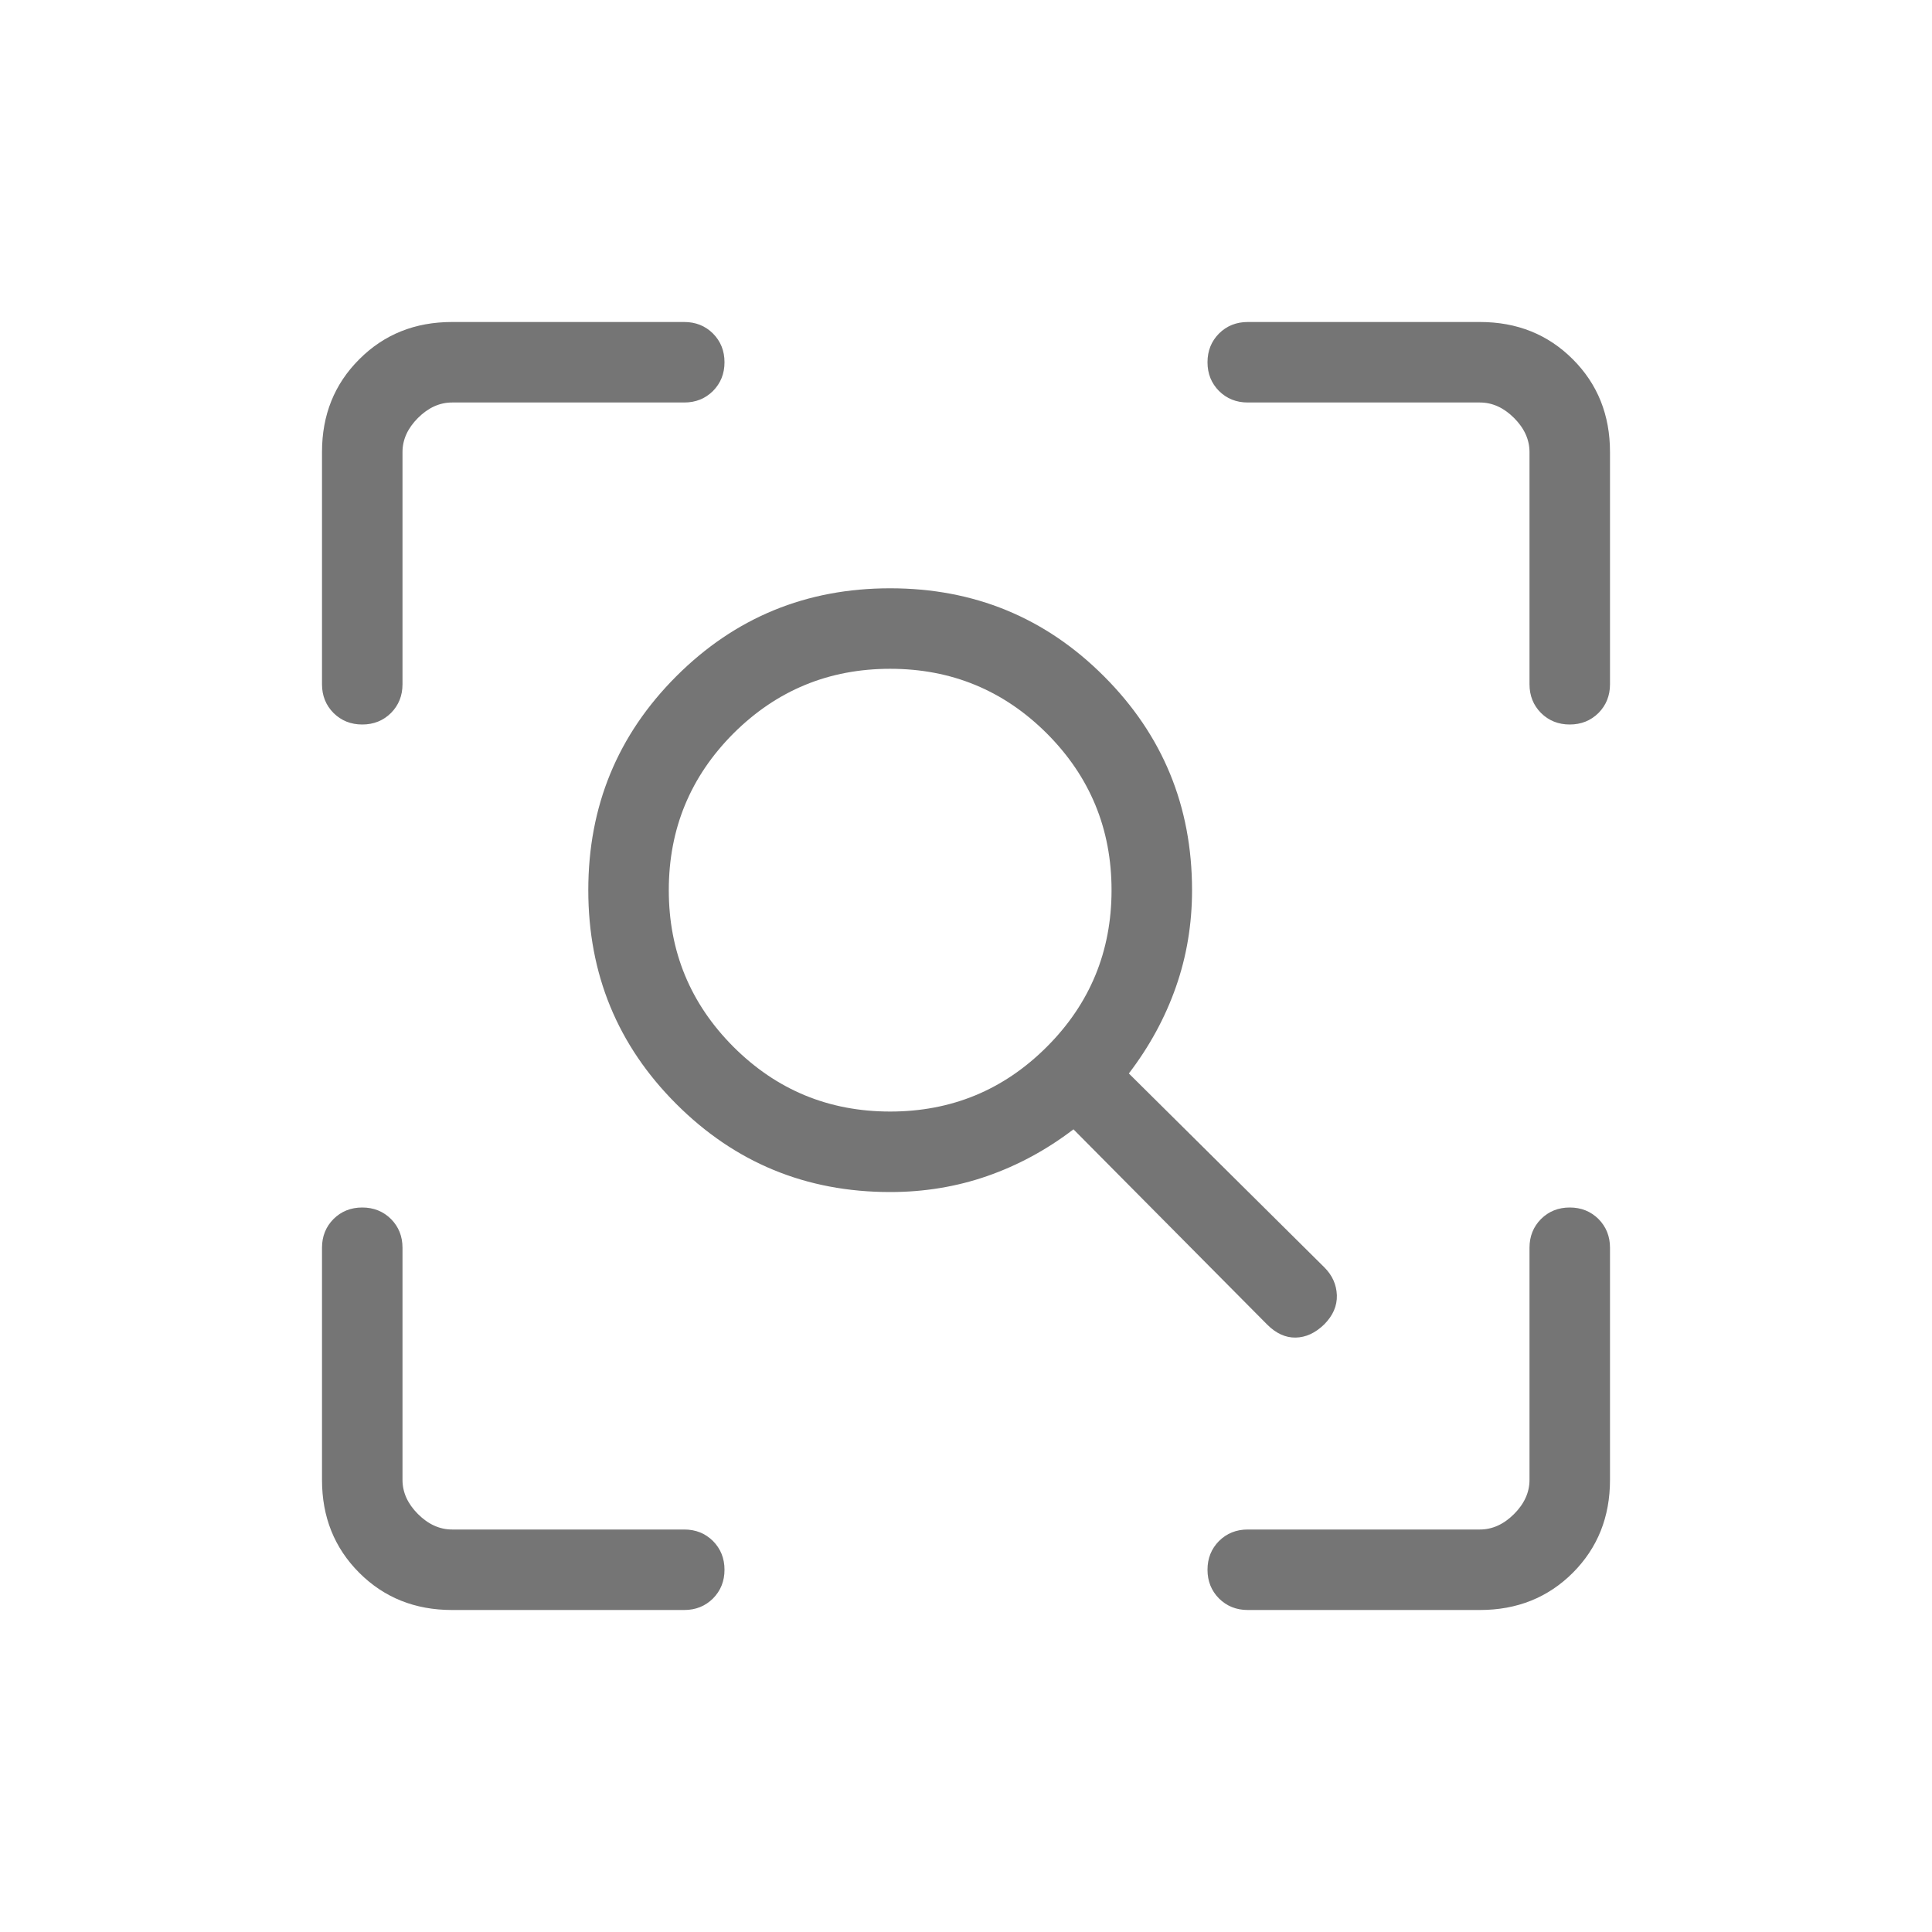
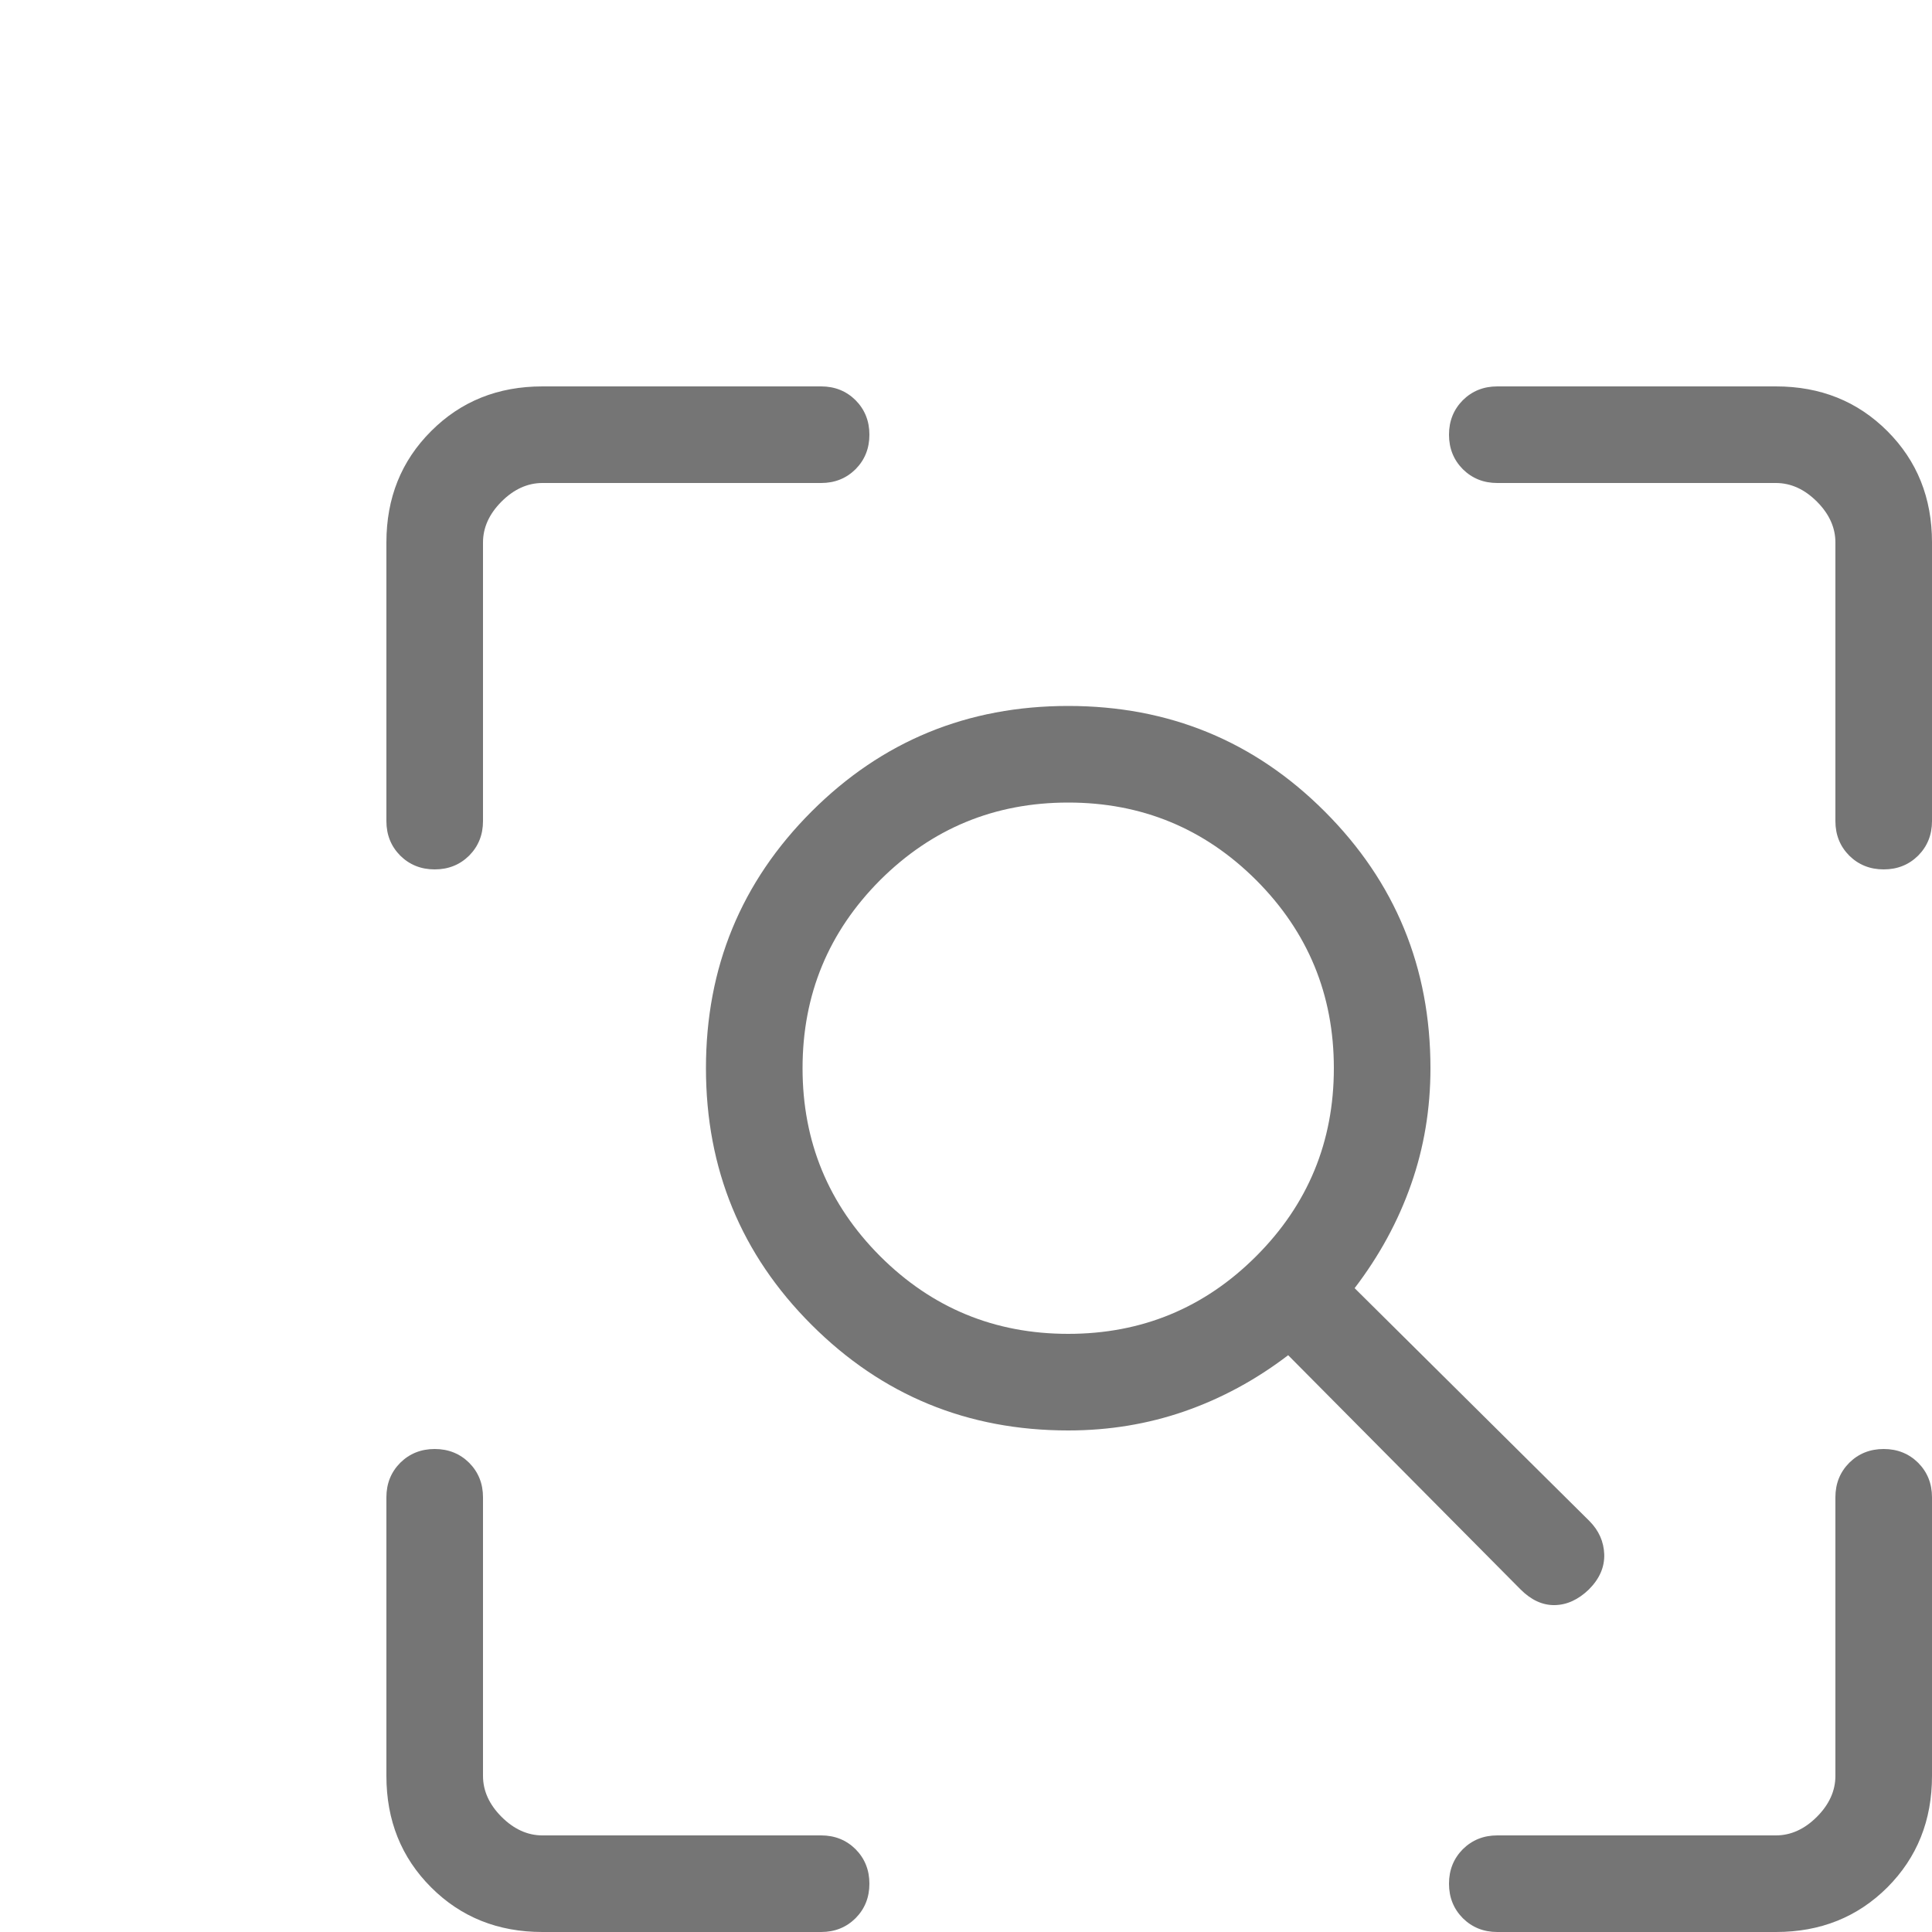
- <svg xmlns="http://www.w3.org/2000/svg" width="24" height="24" viewBox="0 0 24 24" fill="none">
+ <svg xmlns="http://www.w3.org/2000/svg" width="28" height="28" viewBox="0 0 20 20" fill="none">
  <mask id="mask0_16985_11552" style="mask-type:alpha" maskUnits="userSpaceOnUse" x="0" y="0" width="24" height="24">
    <rect width="24" height="24" fill="#D9D9D9" />
  </mask>
  <g mask="url(#mask0_16985_11552)">
    <path d="M11.058 13.808C11.819 13.808 12.468 13.54 13.004 13.004C13.54 12.468 13.808 11.819 13.808 11.058C13.808 10.296 13.54 9.648 13.004 9.111C12.468 8.576 11.819 8.308 11.058 8.308C10.296 8.308 9.648 8.576 9.111 9.111C8.576 9.648 8.308 10.296 8.308 11.058C8.308 11.819 8.576 12.468 9.111 13.004C9.648 13.54 10.296 13.808 11.058 13.808ZM11.058 14.808C10.015 14.808 9.13 14.443 8.401 13.714C7.672 12.986 7.308 12.1 7.308 11.058C7.308 10.015 7.672 9.13 8.401 8.401C9.13 7.672 10.015 7.308 11.058 7.308C12.1 7.308 12.986 7.672 13.714 8.401C14.443 9.13 14.808 10.015 14.808 11.058C14.808 11.48 14.741 11.881 14.607 12.262C14.473 12.644 14.278 13.001 14.023 13.335L16.454 15.746C16.551 15.844 16.602 15.958 16.607 16.09C16.611 16.223 16.558 16.344 16.448 16.454C16.338 16.56 16.22 16.614 16.094 16.616C15.969 16.618 15.851 16.564 15.741 16.454L13.335 14.029C13.001 14.284 12.644 14.477 12.262 14.61C11.881 14.742 11.48 14.808 11.058 14.808ZM5.615 20C5.155 20 4.771 19.846 4.463 19.538C4.154 19.229 4 18.845 4 18.384V15.5C4 15.358 4.048 15.239 4.143 15.143C4.239 15.048 4.358 15 4.5 15C4.642 15 4.761 15.048 4.857 15.143C4.952 15.239 5 15.358 5 15.5V18.384C5 18.538 5.064 18.68 5.192 18.808C5.32 18.936 5.462 19 5.615 19H8.5C8.642 19 8.761 19.048 8.857 19.143C8.952 19.239 9 19.358 9 19.5C9 19.642 8.952 19.761 8.857 19.857C8.761 19.952 8.642 20 8.5 20H5.615ZM18.384 20H15.5C15.358 20 15.239 19.952 15.143 19.857C15.048 19.761 15 19.642 15 19.5C15 19.358 15.048 19.239 15.143 19.143C15.239 19.048 15.358 19 15.5 19H18.384C18.538 19 18.68 18.936 18.808 18.808C18.936 18.68 19 18.538 19 18.384V15.5C19 15.358 19.048 15.239 19.143 15.143C19.239 15.048 19.358 15 19.5 15C19.642 15 19.761 15.048 19.857 15.143C19.952 15.239 20 15.358 20 15.5V18.384C20 18.845 19.846 19.229 19.538 19.538C19.229 19.846 18.845 20 18.384 20ZM4 8.5V5.615C4 5.155 4.154 4.771 4.463 4.463C4.771 4.154 5.155 4 5.615 4H8.5C8.642 4 8.761 4.048 8.857 4.143C8.952 4.239 9 4.358 9 4.5C9 4.642 8.952 4.761 8.857 4.857C8.761 4.952 8.642 5 8.5 5H5.615C5.462 5 5.32 5.064 5.192 5.192C5.064 5.32 5 5.462 5 5.615V8.5C5 8.642 4.952 8.761 4.857 8.857C4.761 8.952 4.642 9 4.5 9C4.358 9 4.239 8.952 4.143 8.857C4.048 8.761 4 8.642 4 8.5ZM19 8.5V5.615C19 5.462 18.936 5.32 18.808 5.192C18.68 5.064 18.538 5 18.384 5H15.5C15.358 5 15.239 4.952 15.143 4.857C15.048 4.761 15 4.642 15 4.5C15 4.358 15.048 4.239 15.143 4.143C15.239 4.048 15.358 4 15.5 4H18.384C18.845 4 19.229 4.154 19.538 4.463C19.846 4.771 20 5.155 20 5.615V8.5C20 8.642 19.952 8.761 19.857 8.857C19.761 8.952 19.642 9 19.5 9C19.358 9 19.239 8.952 19.143 8.857C19.048 8.761 19 8.642 19 8.5Z" fill="#757575" />
  </g>
</svg>
